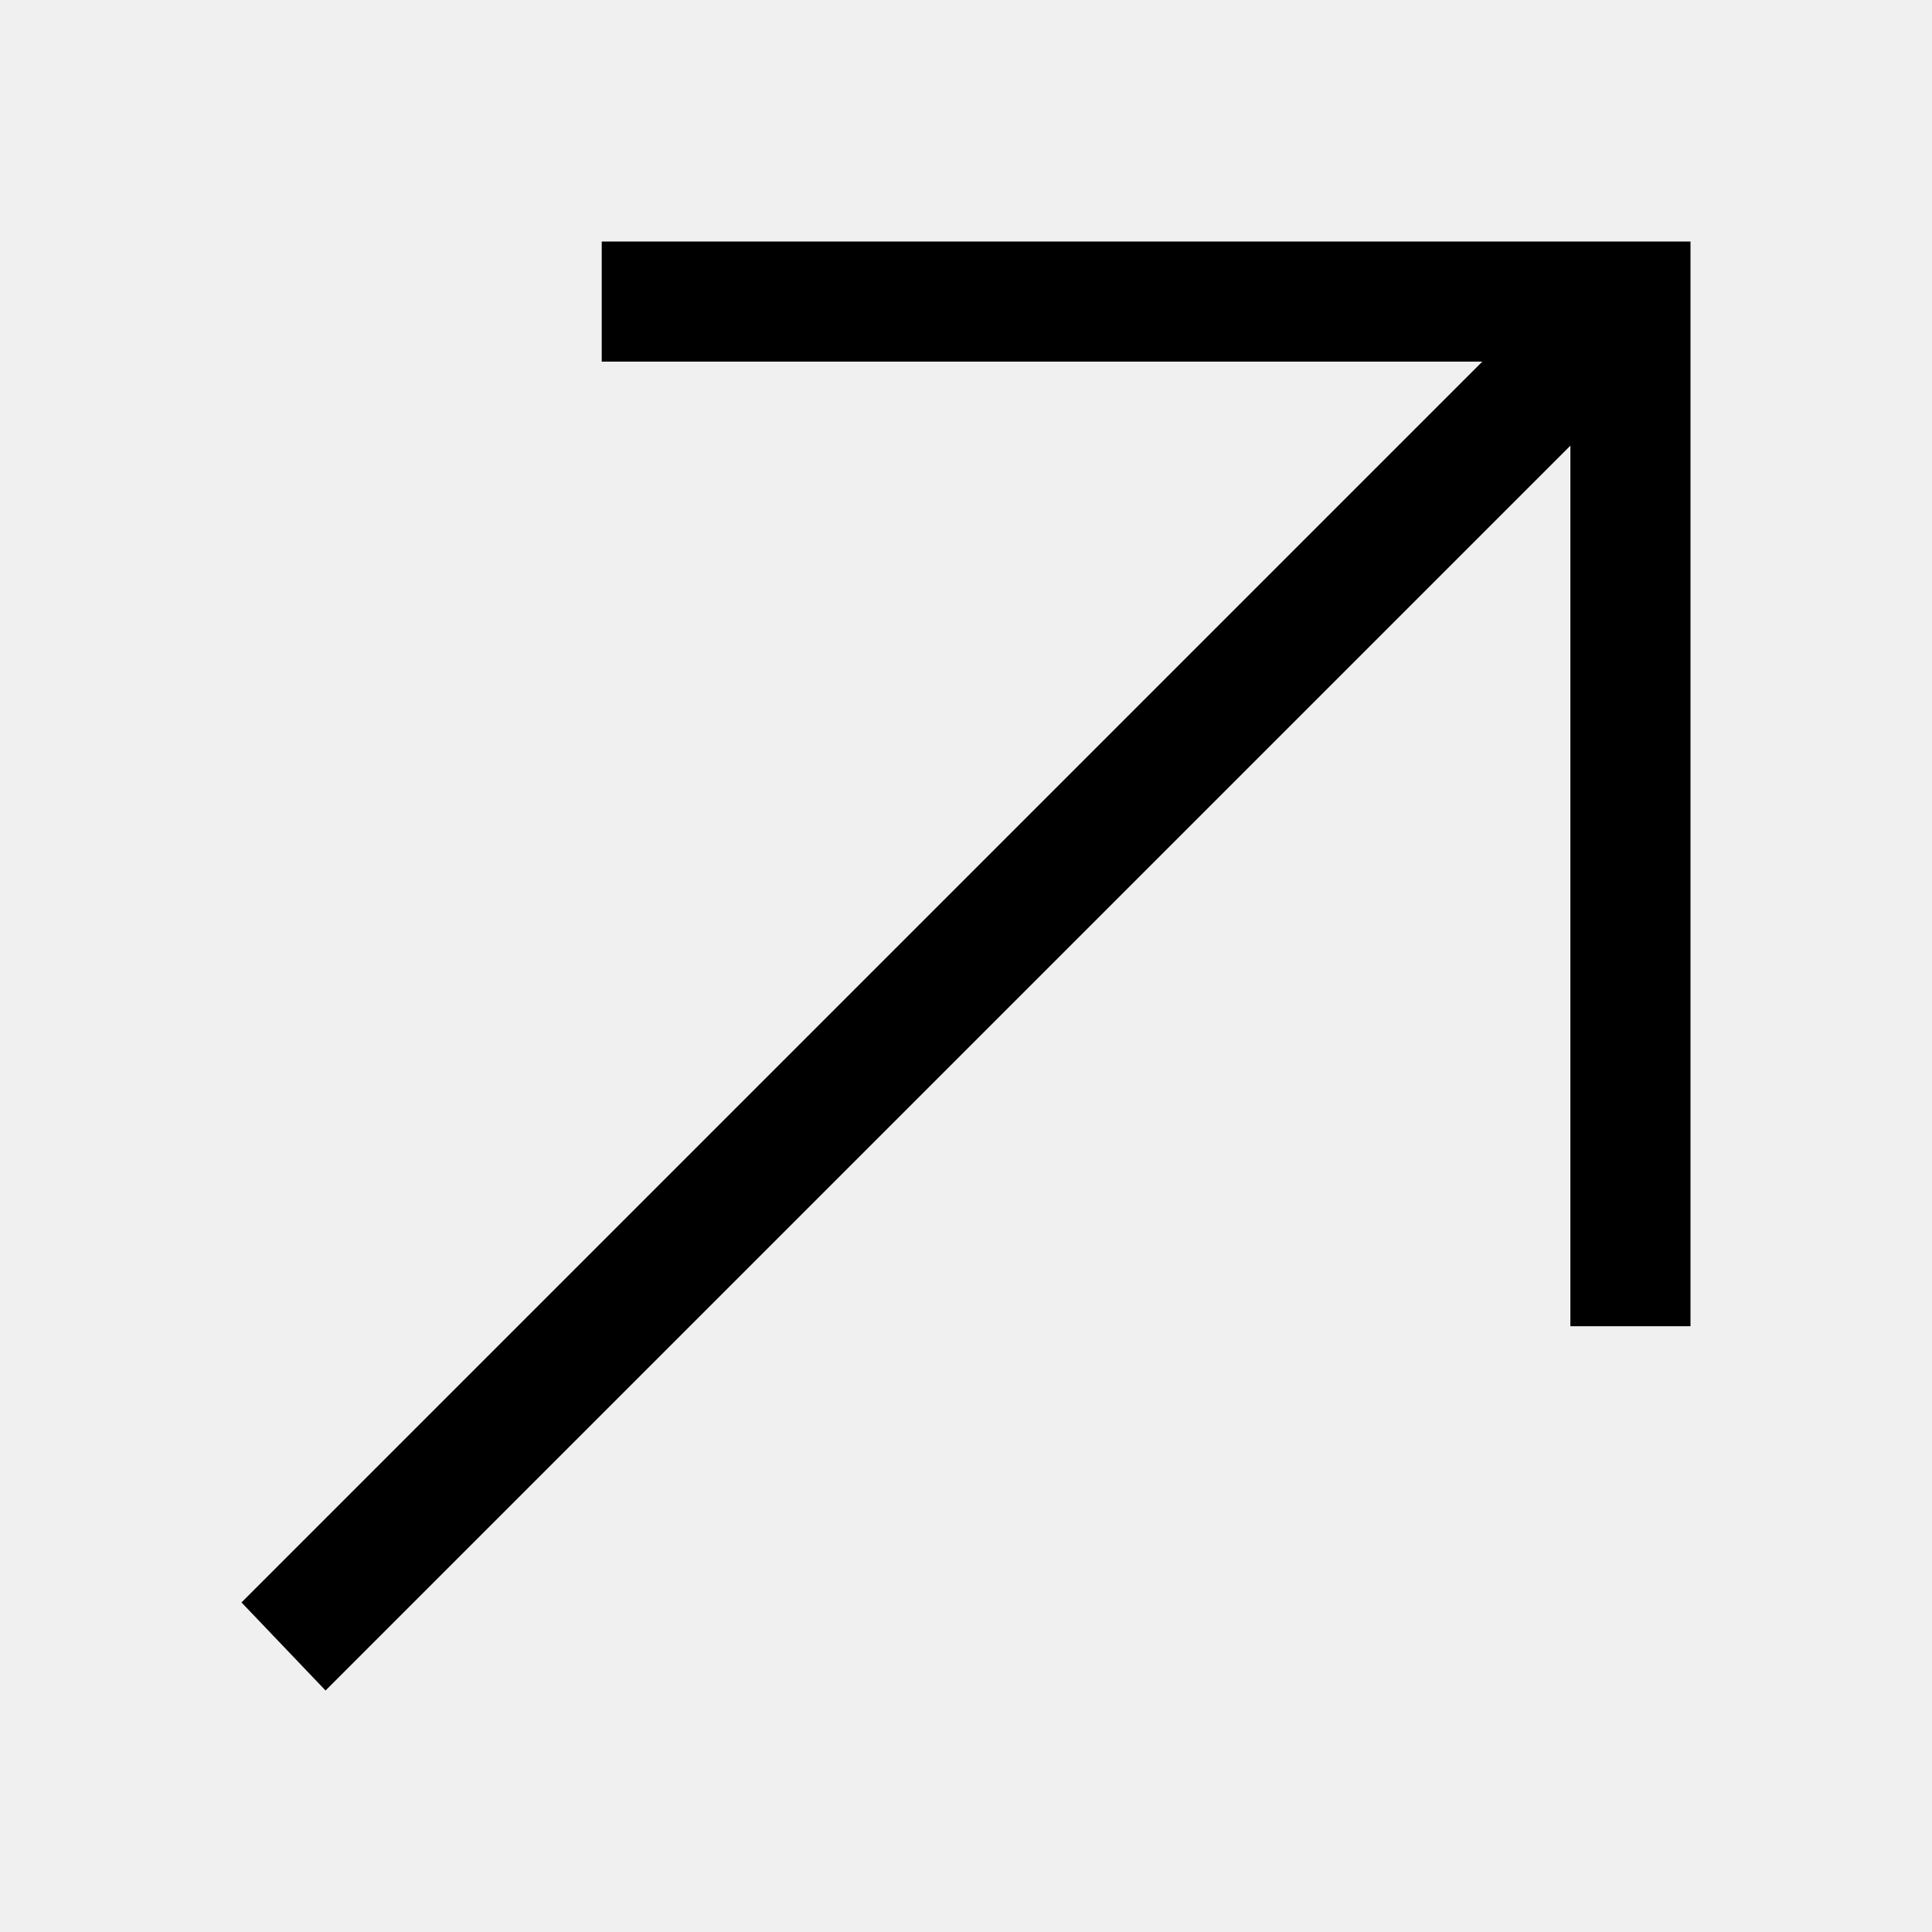
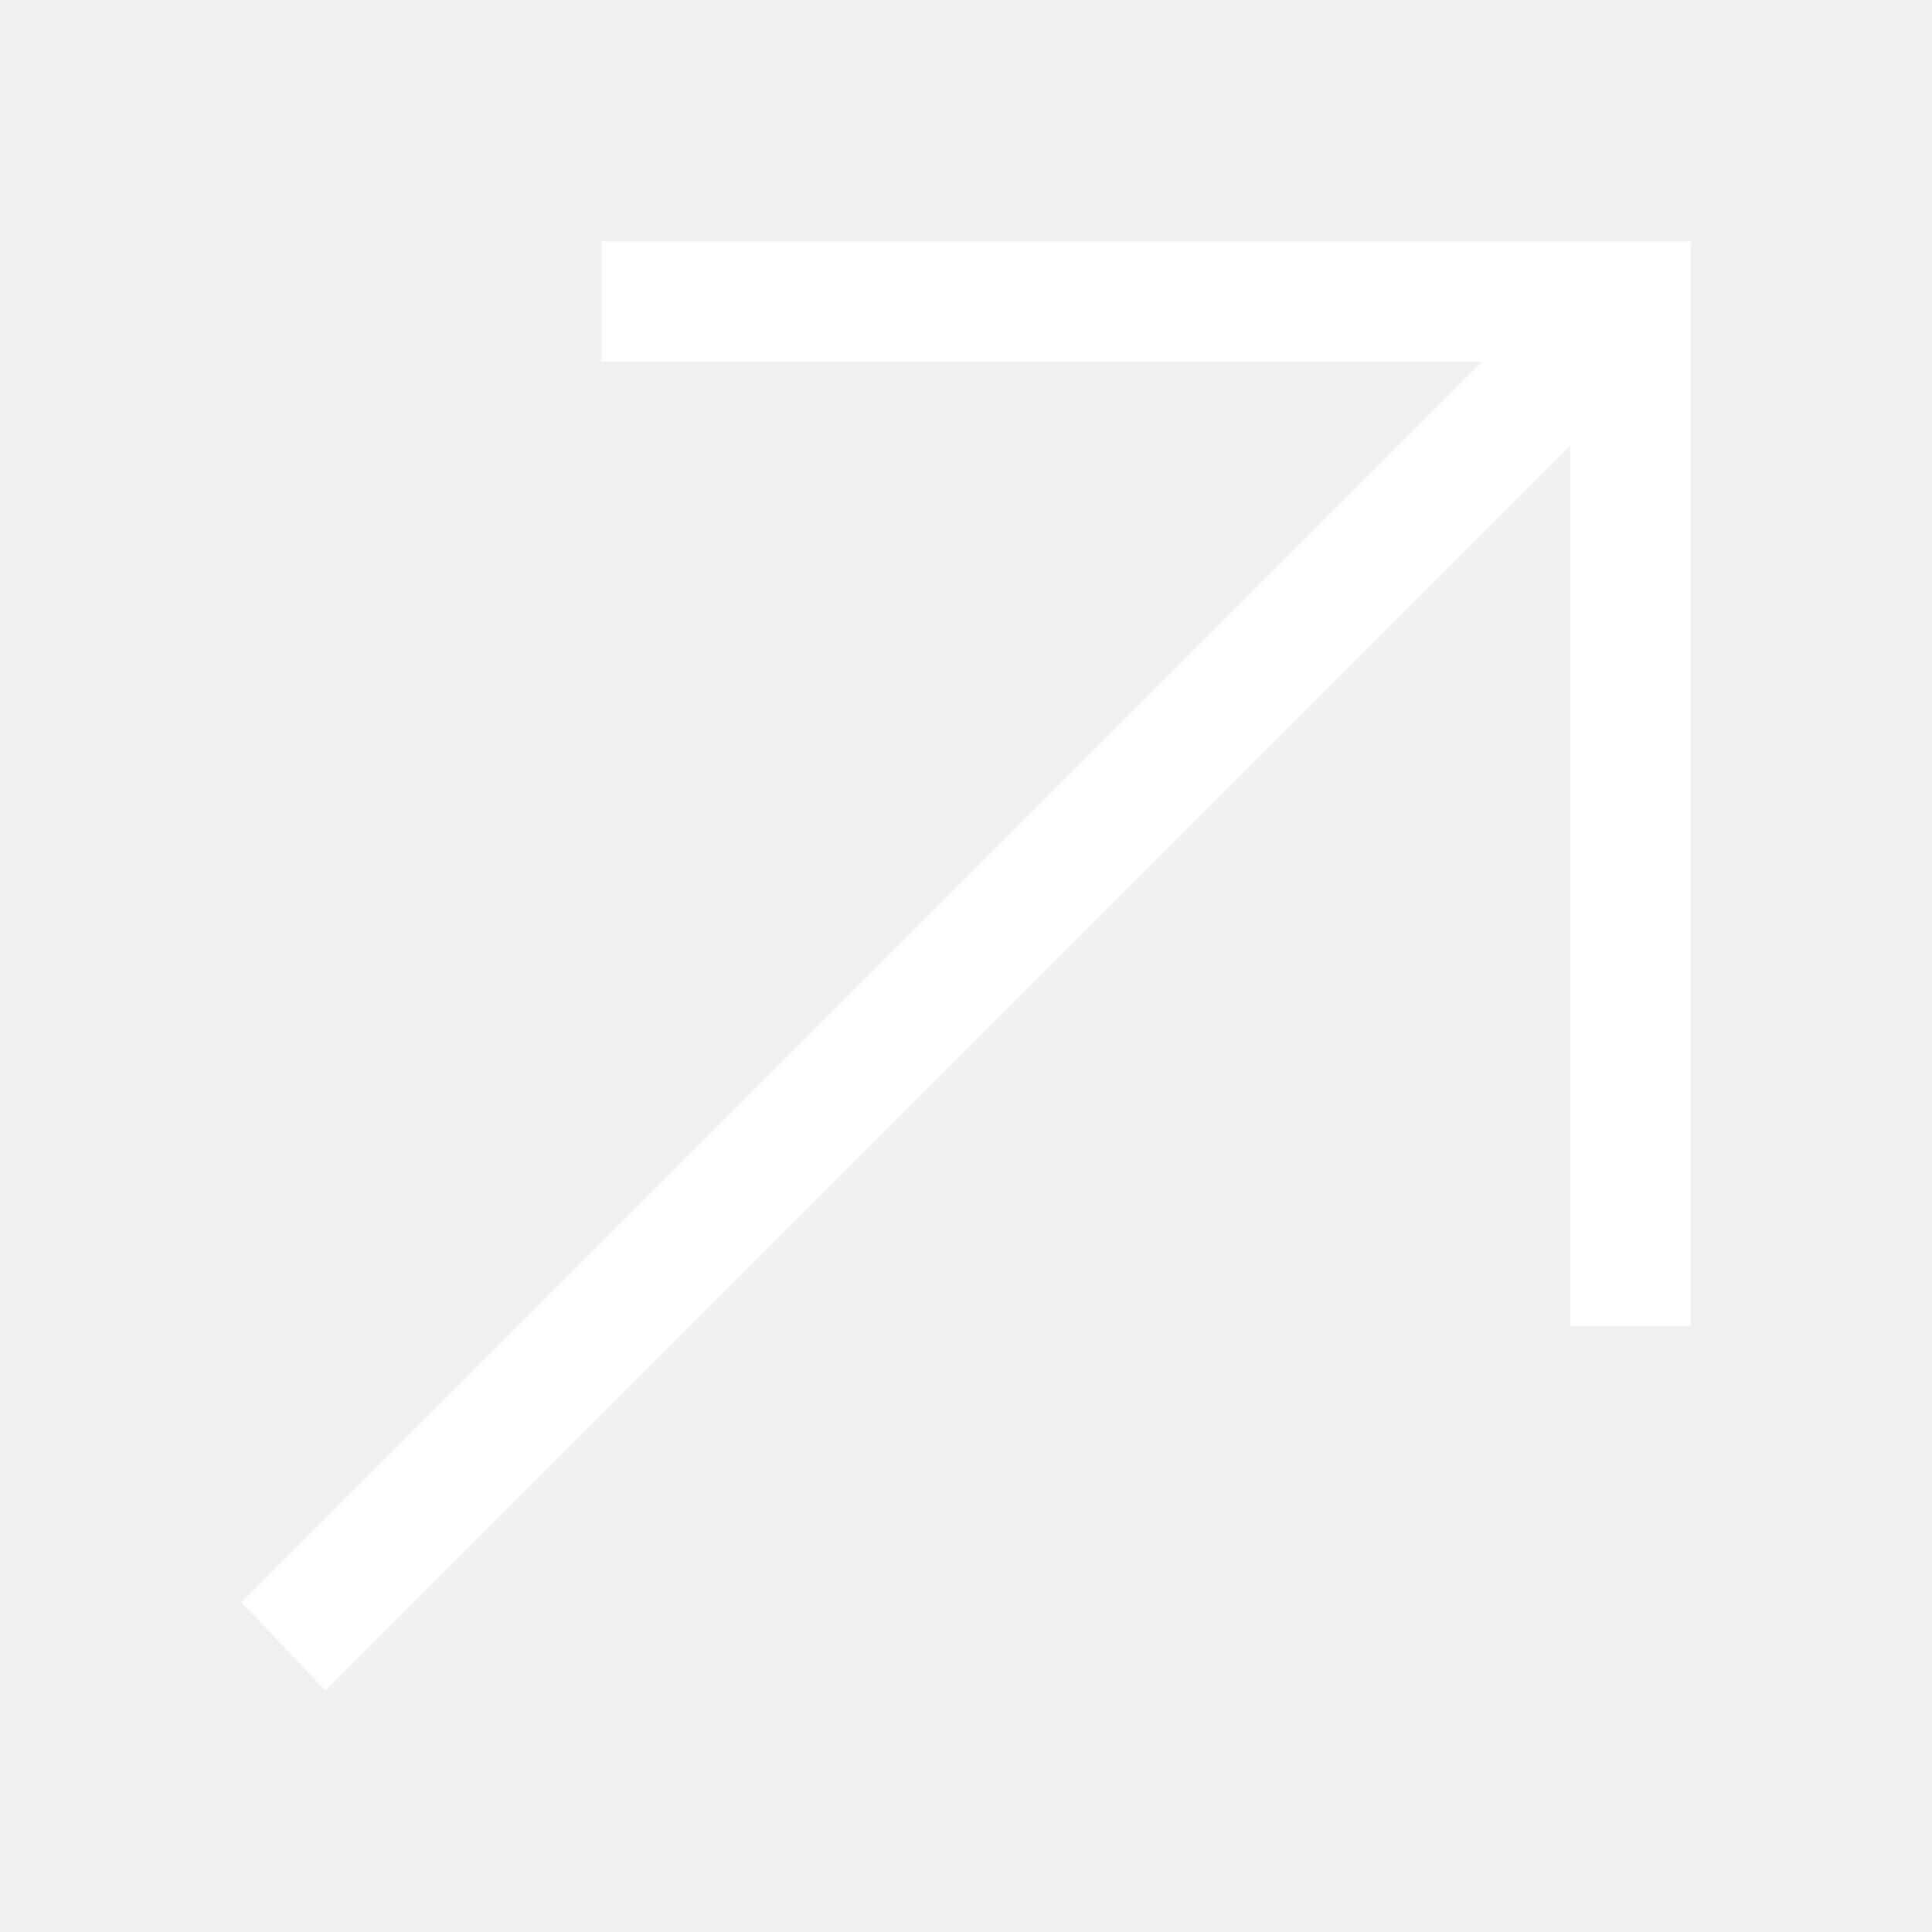
- <svg xmlns="http://www.w3.org/2000/svg" width="24" height="24" viewBox="0 0 24 24" fill="none">
-   <path d="M21 3V16.475H19.508V5.536L4.044 21L3 19.906L18.414 4.492H7.475V3H21Z" fill="black" />
+ <svg xmlns="http://www.w3.org/2000/svg" width="20" height="20" viewBox="0 0 24 24" fill="none">
+   <path d="M21 3V16.475H19.508V5.536L4.044 21L3 19.906L18.414 4.492H7.475V3H21Z" fill="#ffffff" />
</svg>
